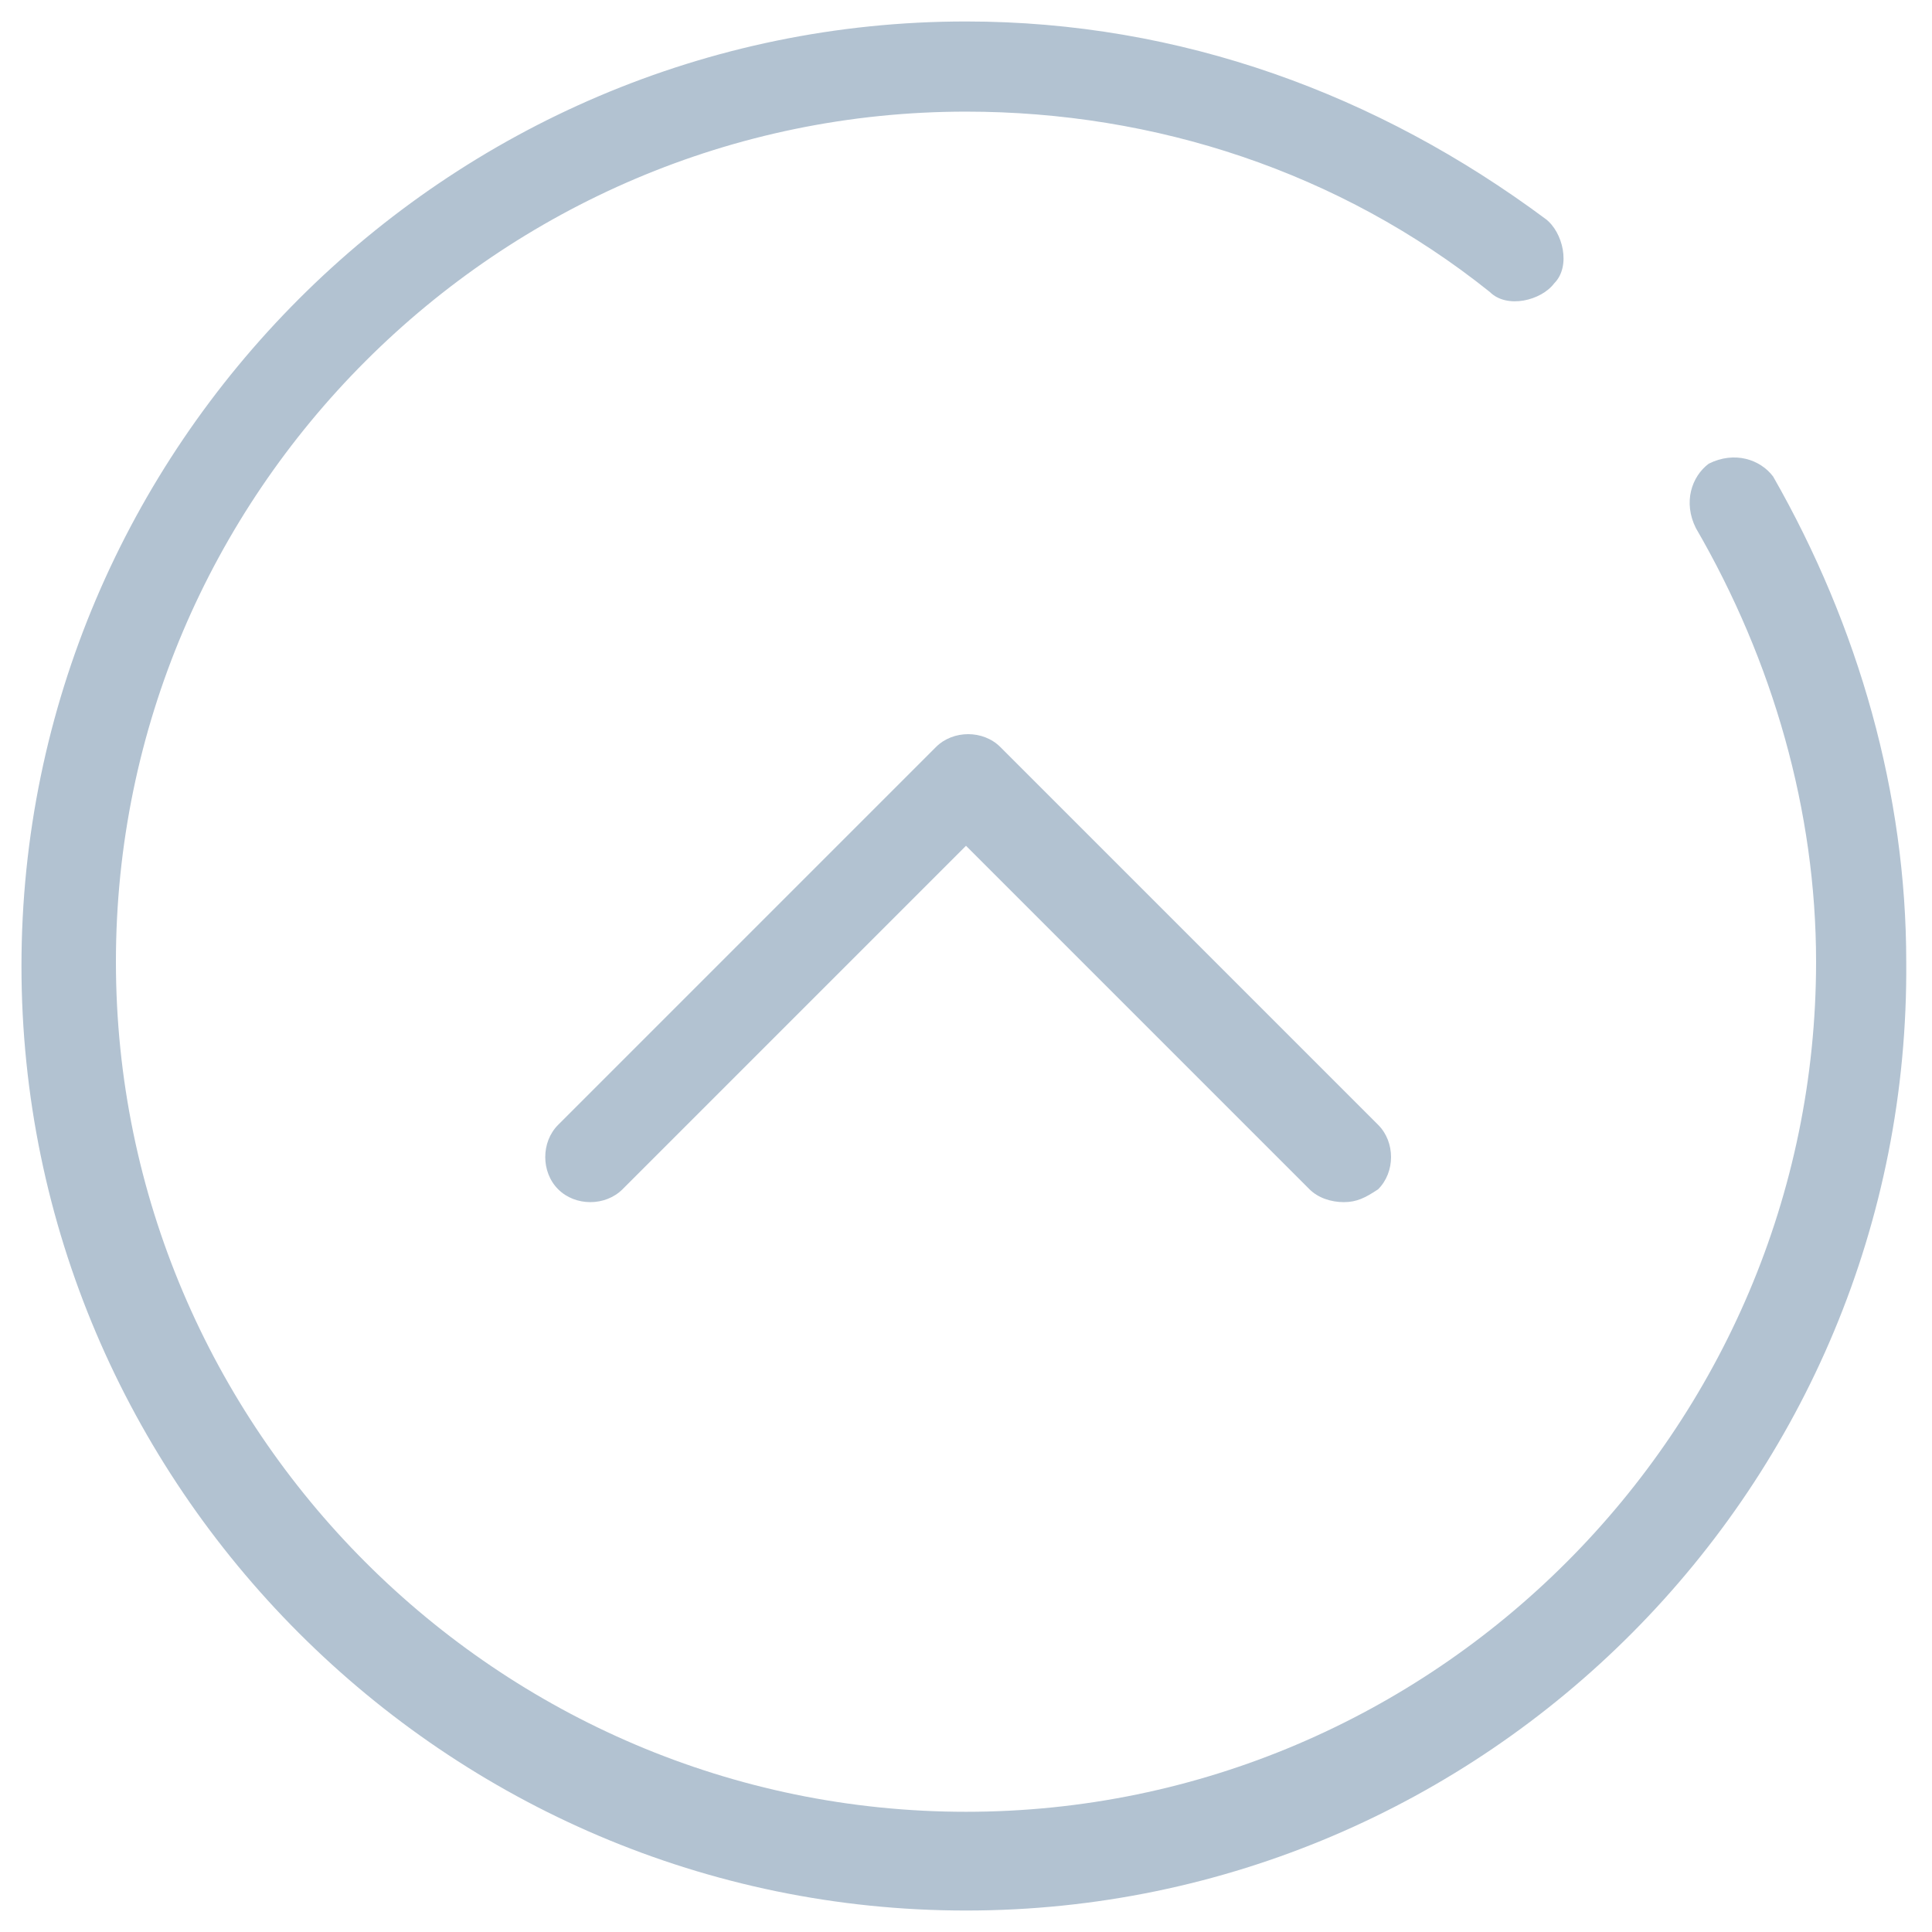
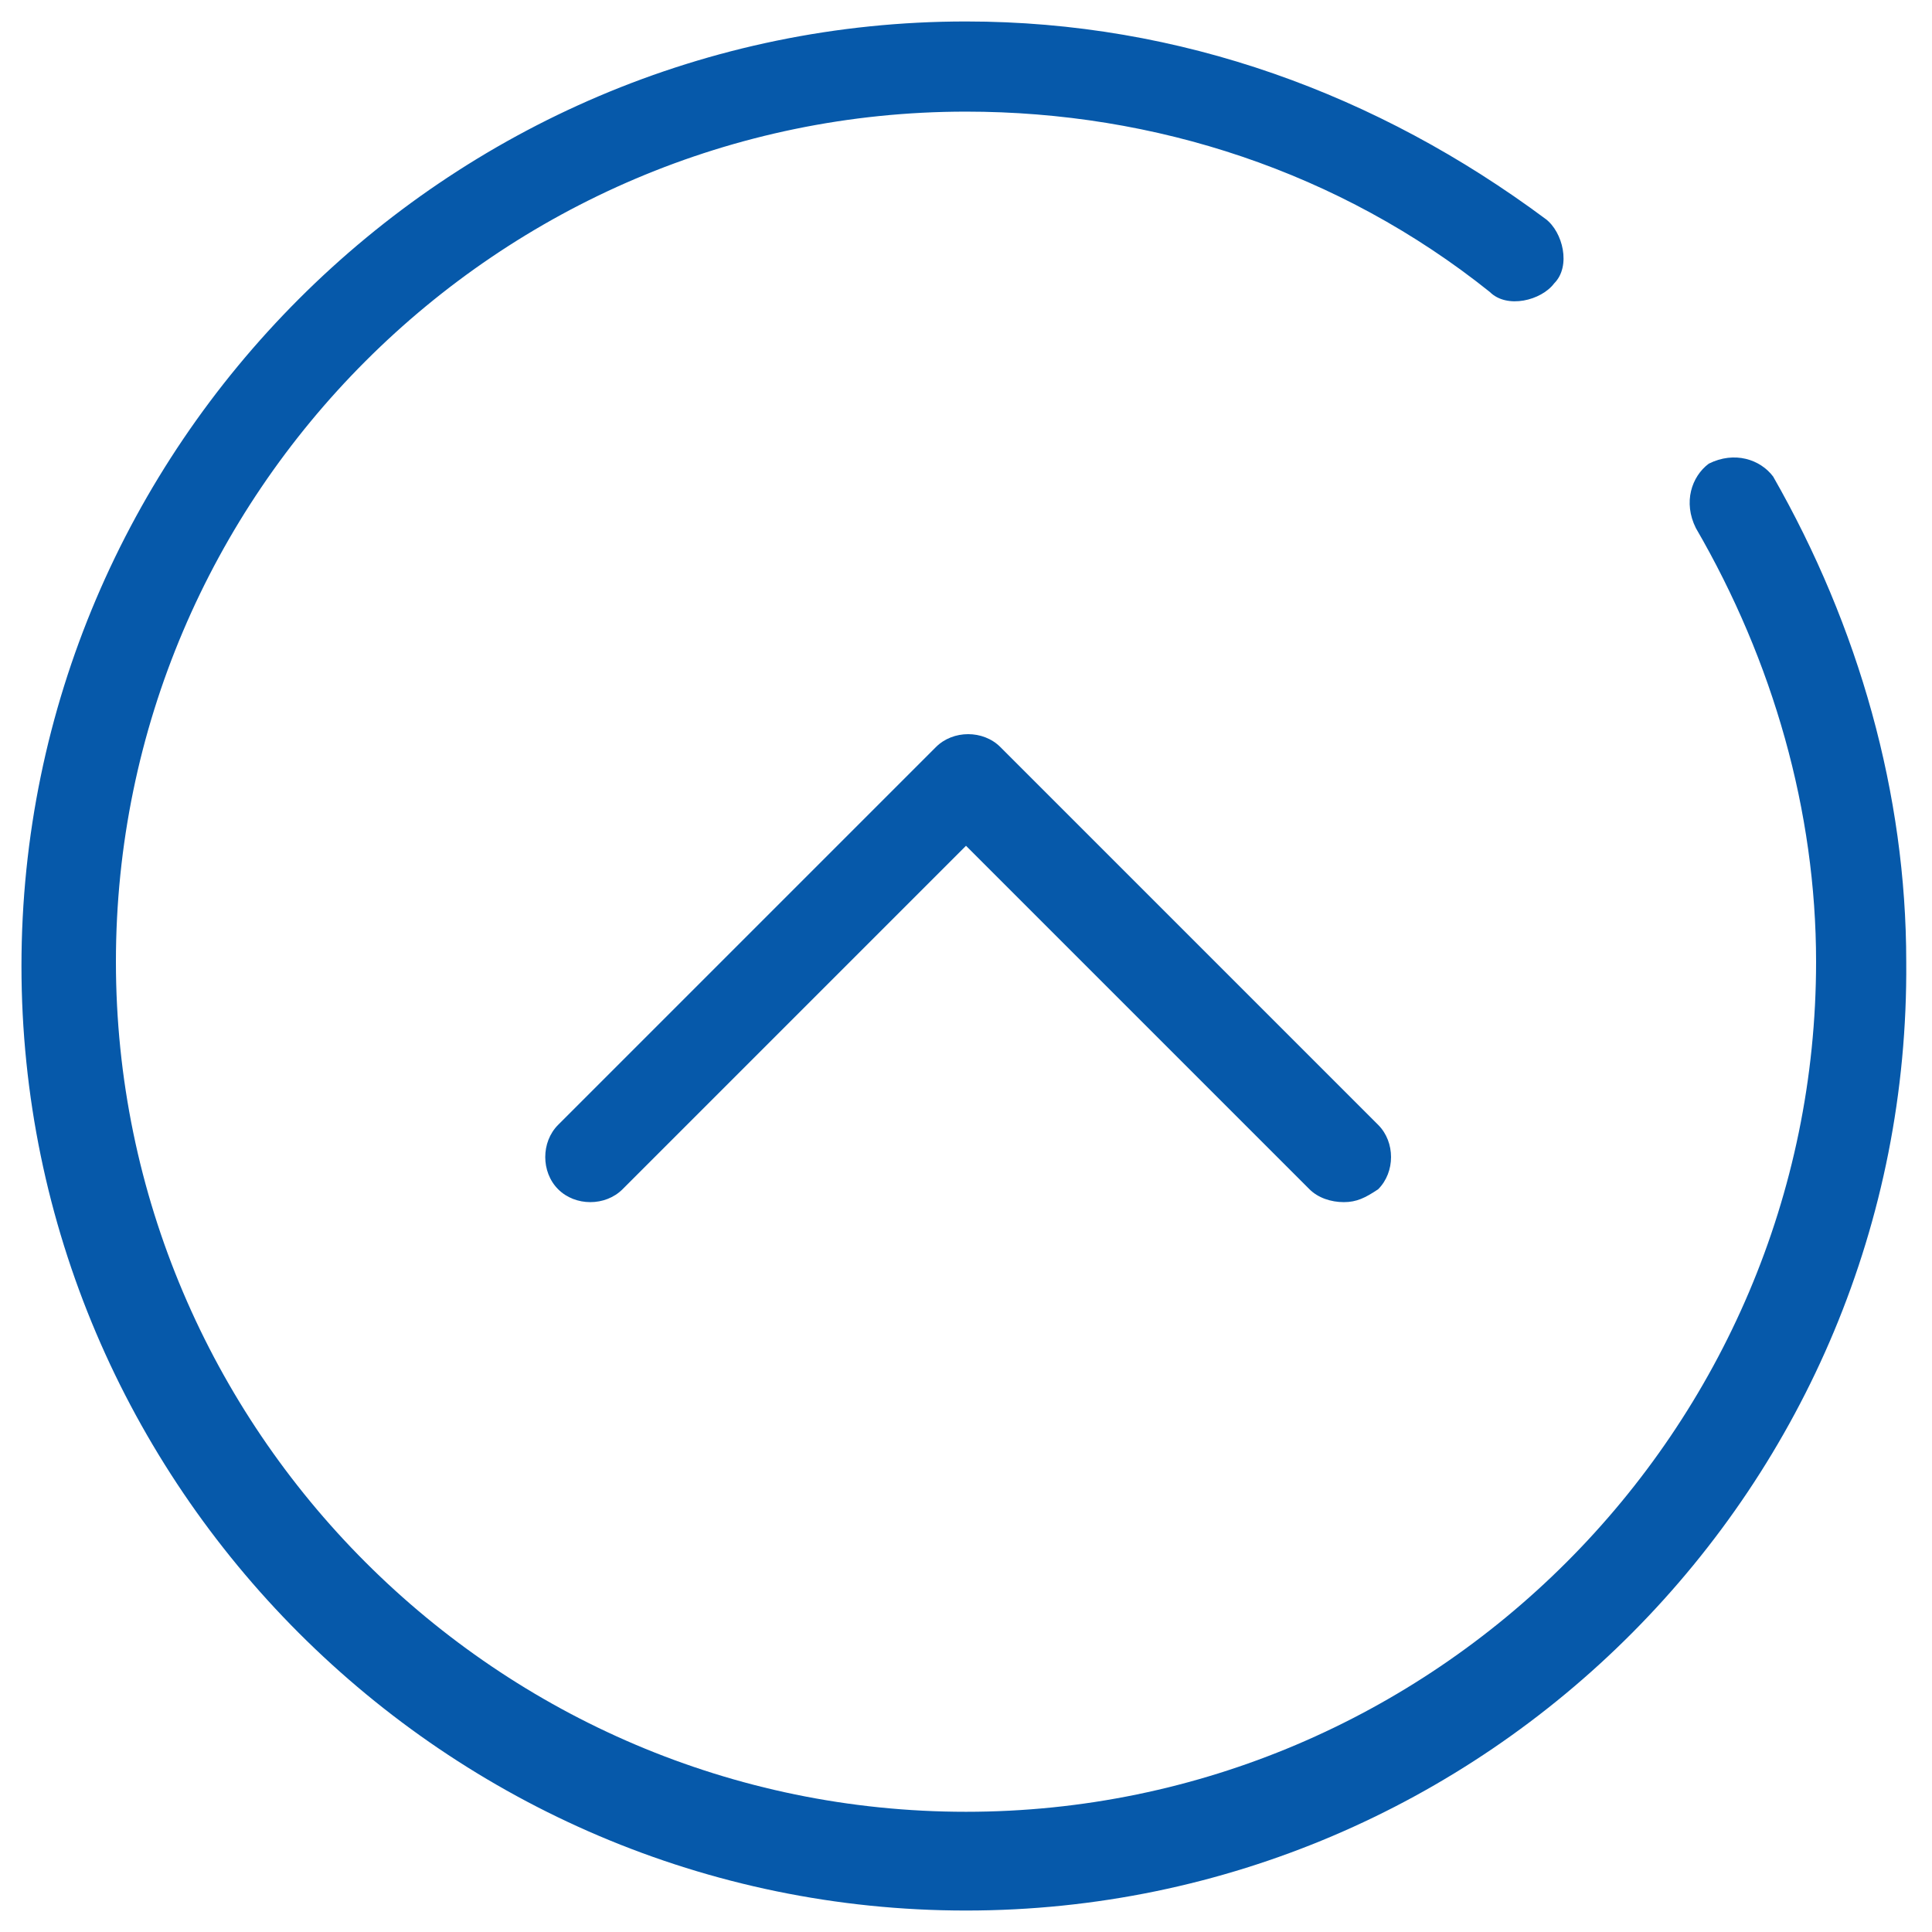
<svg xmlns="http://www.w3.org/2000/svg" version="1.1" id="Слой_1" x="0px" y="0px" viewBox="0 0 45 45" style="enable-background:new 0 0 45 45;" xml:space="preserve">
  <style type="text/css">
- 	.st0{fill:#B2C2D1;}
+ 	.st0{fill:#0659aa;}
</style>
  <g>
    <path class="st0" d="M31.3,28c-0.3,0-0.6-0.1-0.8-0.3l-8-8l-8,8c-0.4,0.4-1.1,0.4-1.5,0c-0.4-0.4-0.4-1.1,0-1.5l8.8-8.8   c0.4-0.4,1.1-0.4,1.5,0l8.8,8.8c0.4,0.4,0.4,1.1,0,1.5C31.8,27.9,31.6,28,31.3,28z" />
  </g>
  <g>
    <path class="st0" d="M22.5,44.5c-12.1,0-22-9.9-22-22s9.9-22,22-22c5,0,9.6,1.7,13.5,4.6c0.4,0.3,0.6,1.1,0.2,1.5   c-0.3,0.4-1.1,0.6-1.5,0.2c-3.5-2.8-7.8-4.2-12.2-4.2c-10.9,0-19.8,8.9-19.8,19.8s8.9,19.8,19.8,19.8s19.8-8.9,19.8-19.8   c0-3.5-1-7-2.8-10.1c-0.3-0.6-0.1-1.2,0.3-1.5c0.6-0.3,1.2-0.1,1.5,0.3c2,3.5,3.1,7.4,3.1,11.3C44.5,34.6,34.6,44.5,22.5,44.5z" />
  </g>
</svg>
